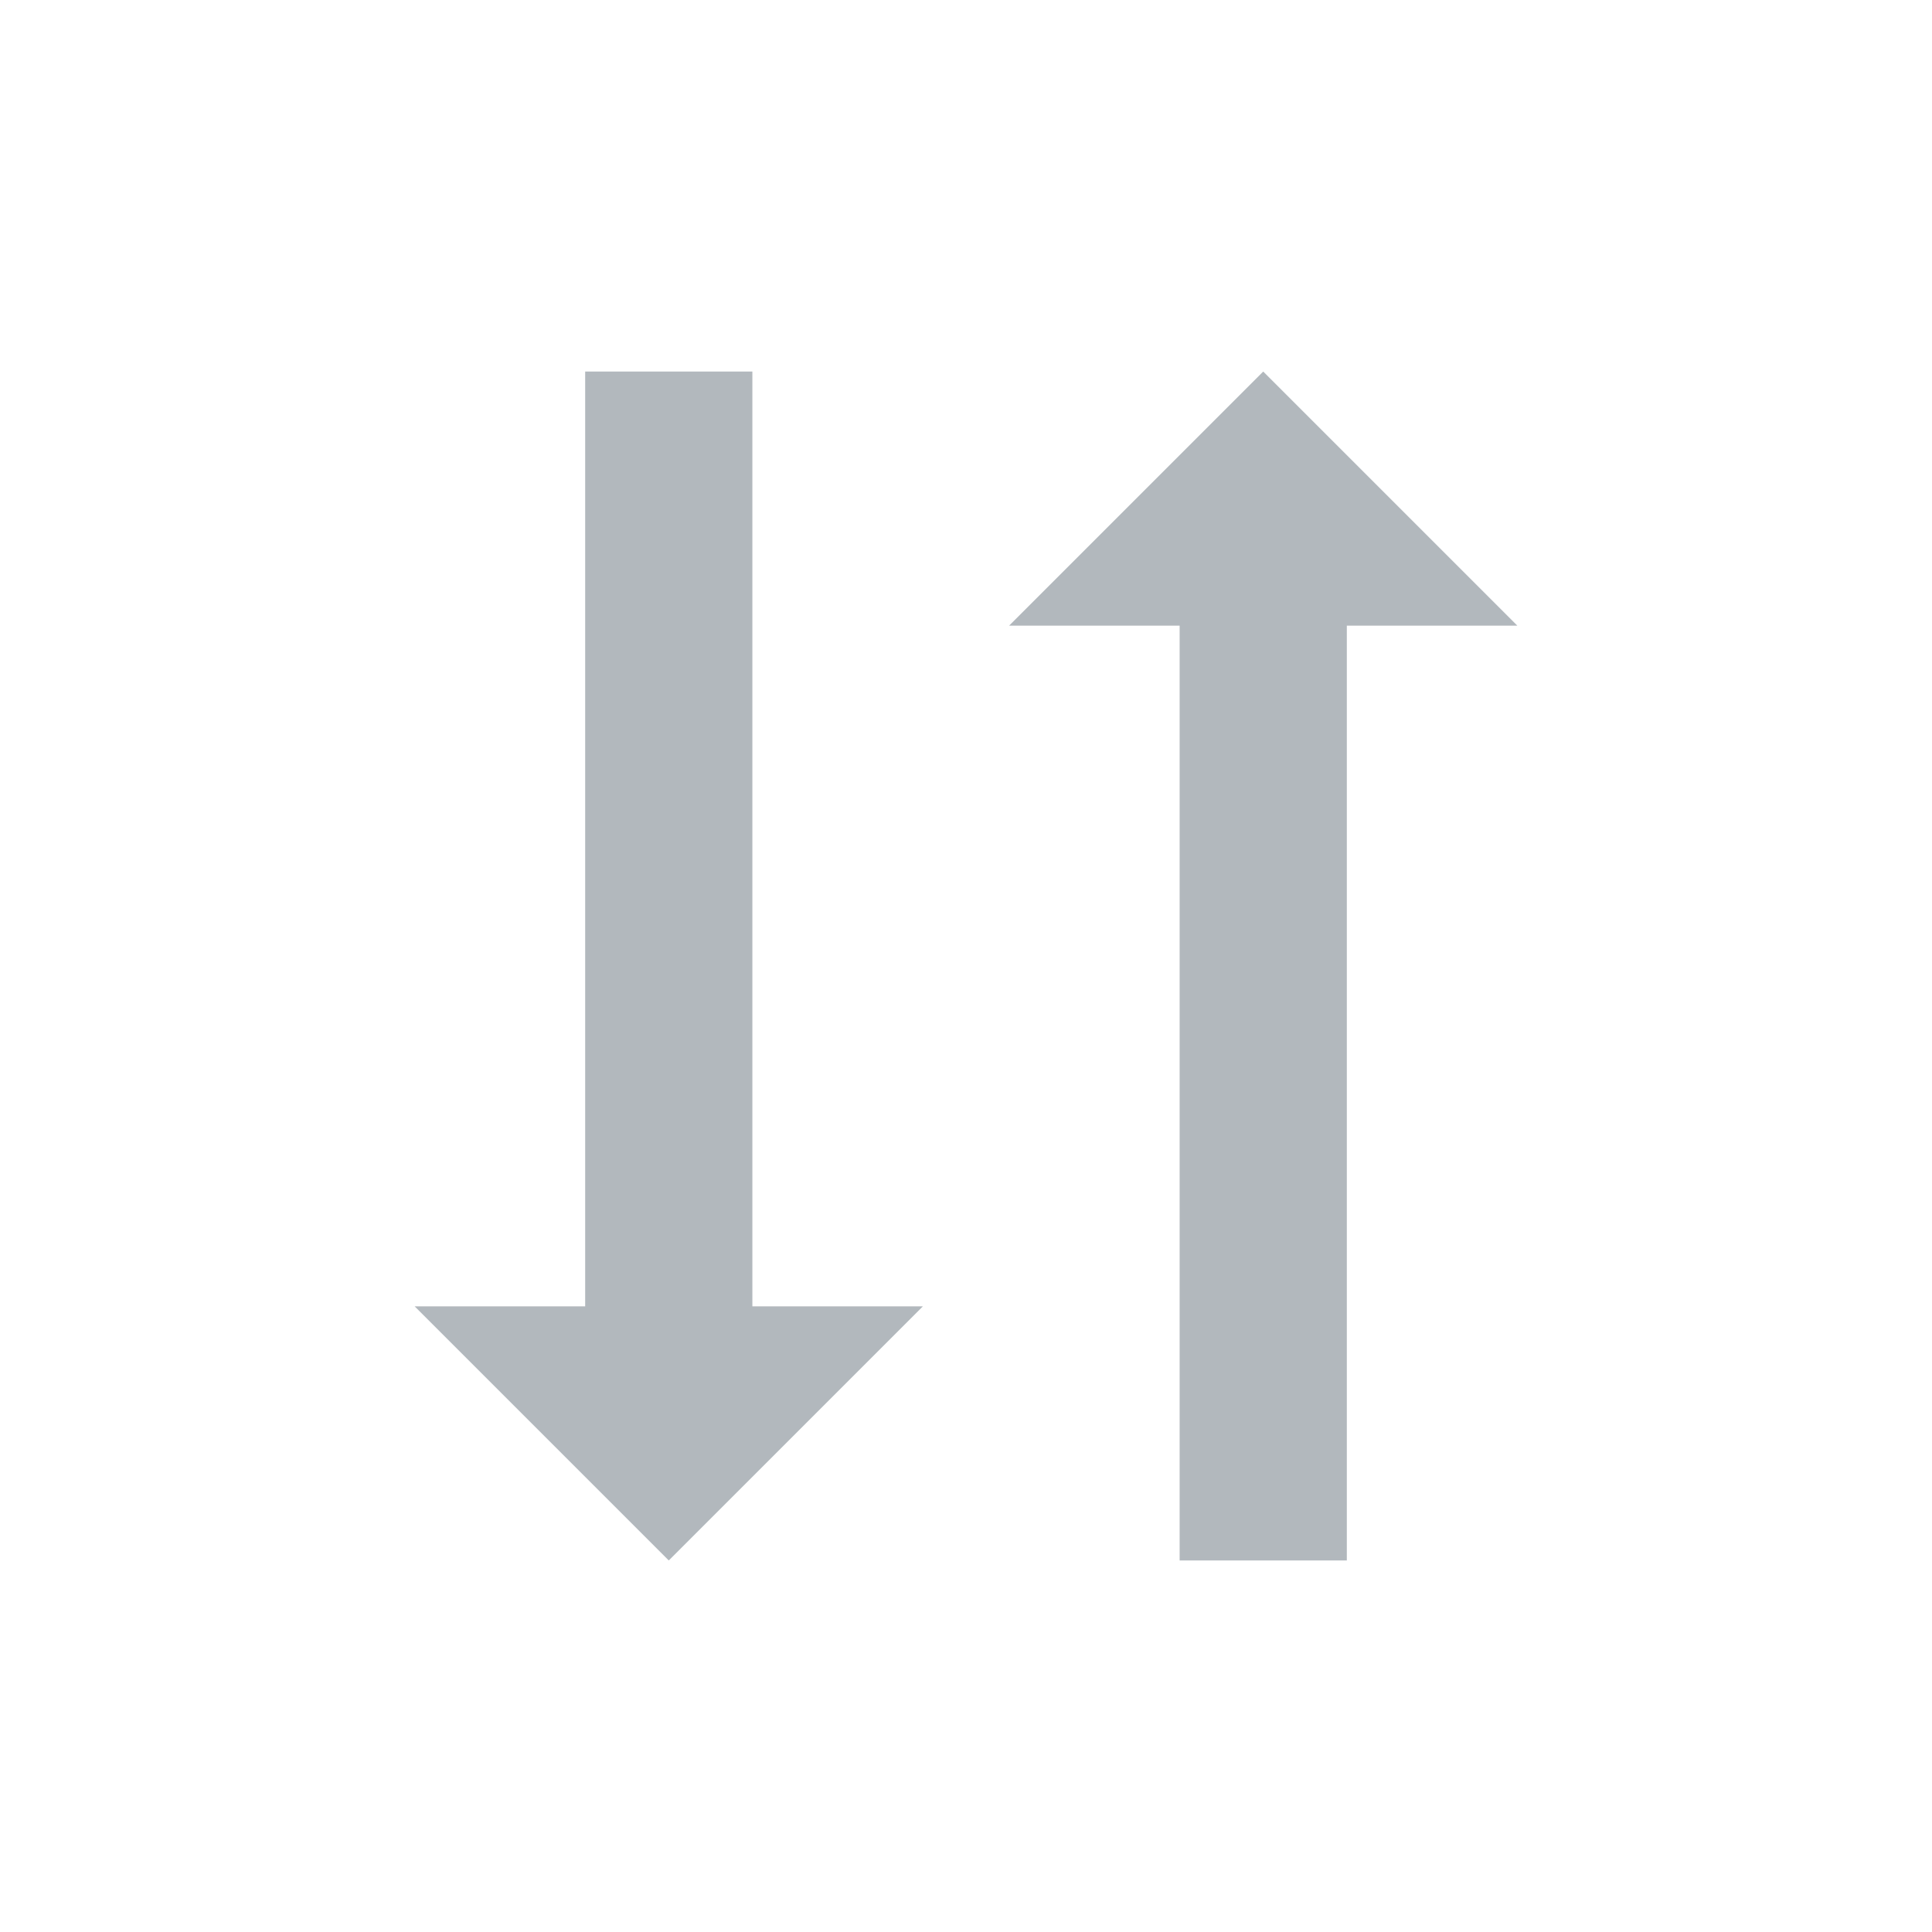
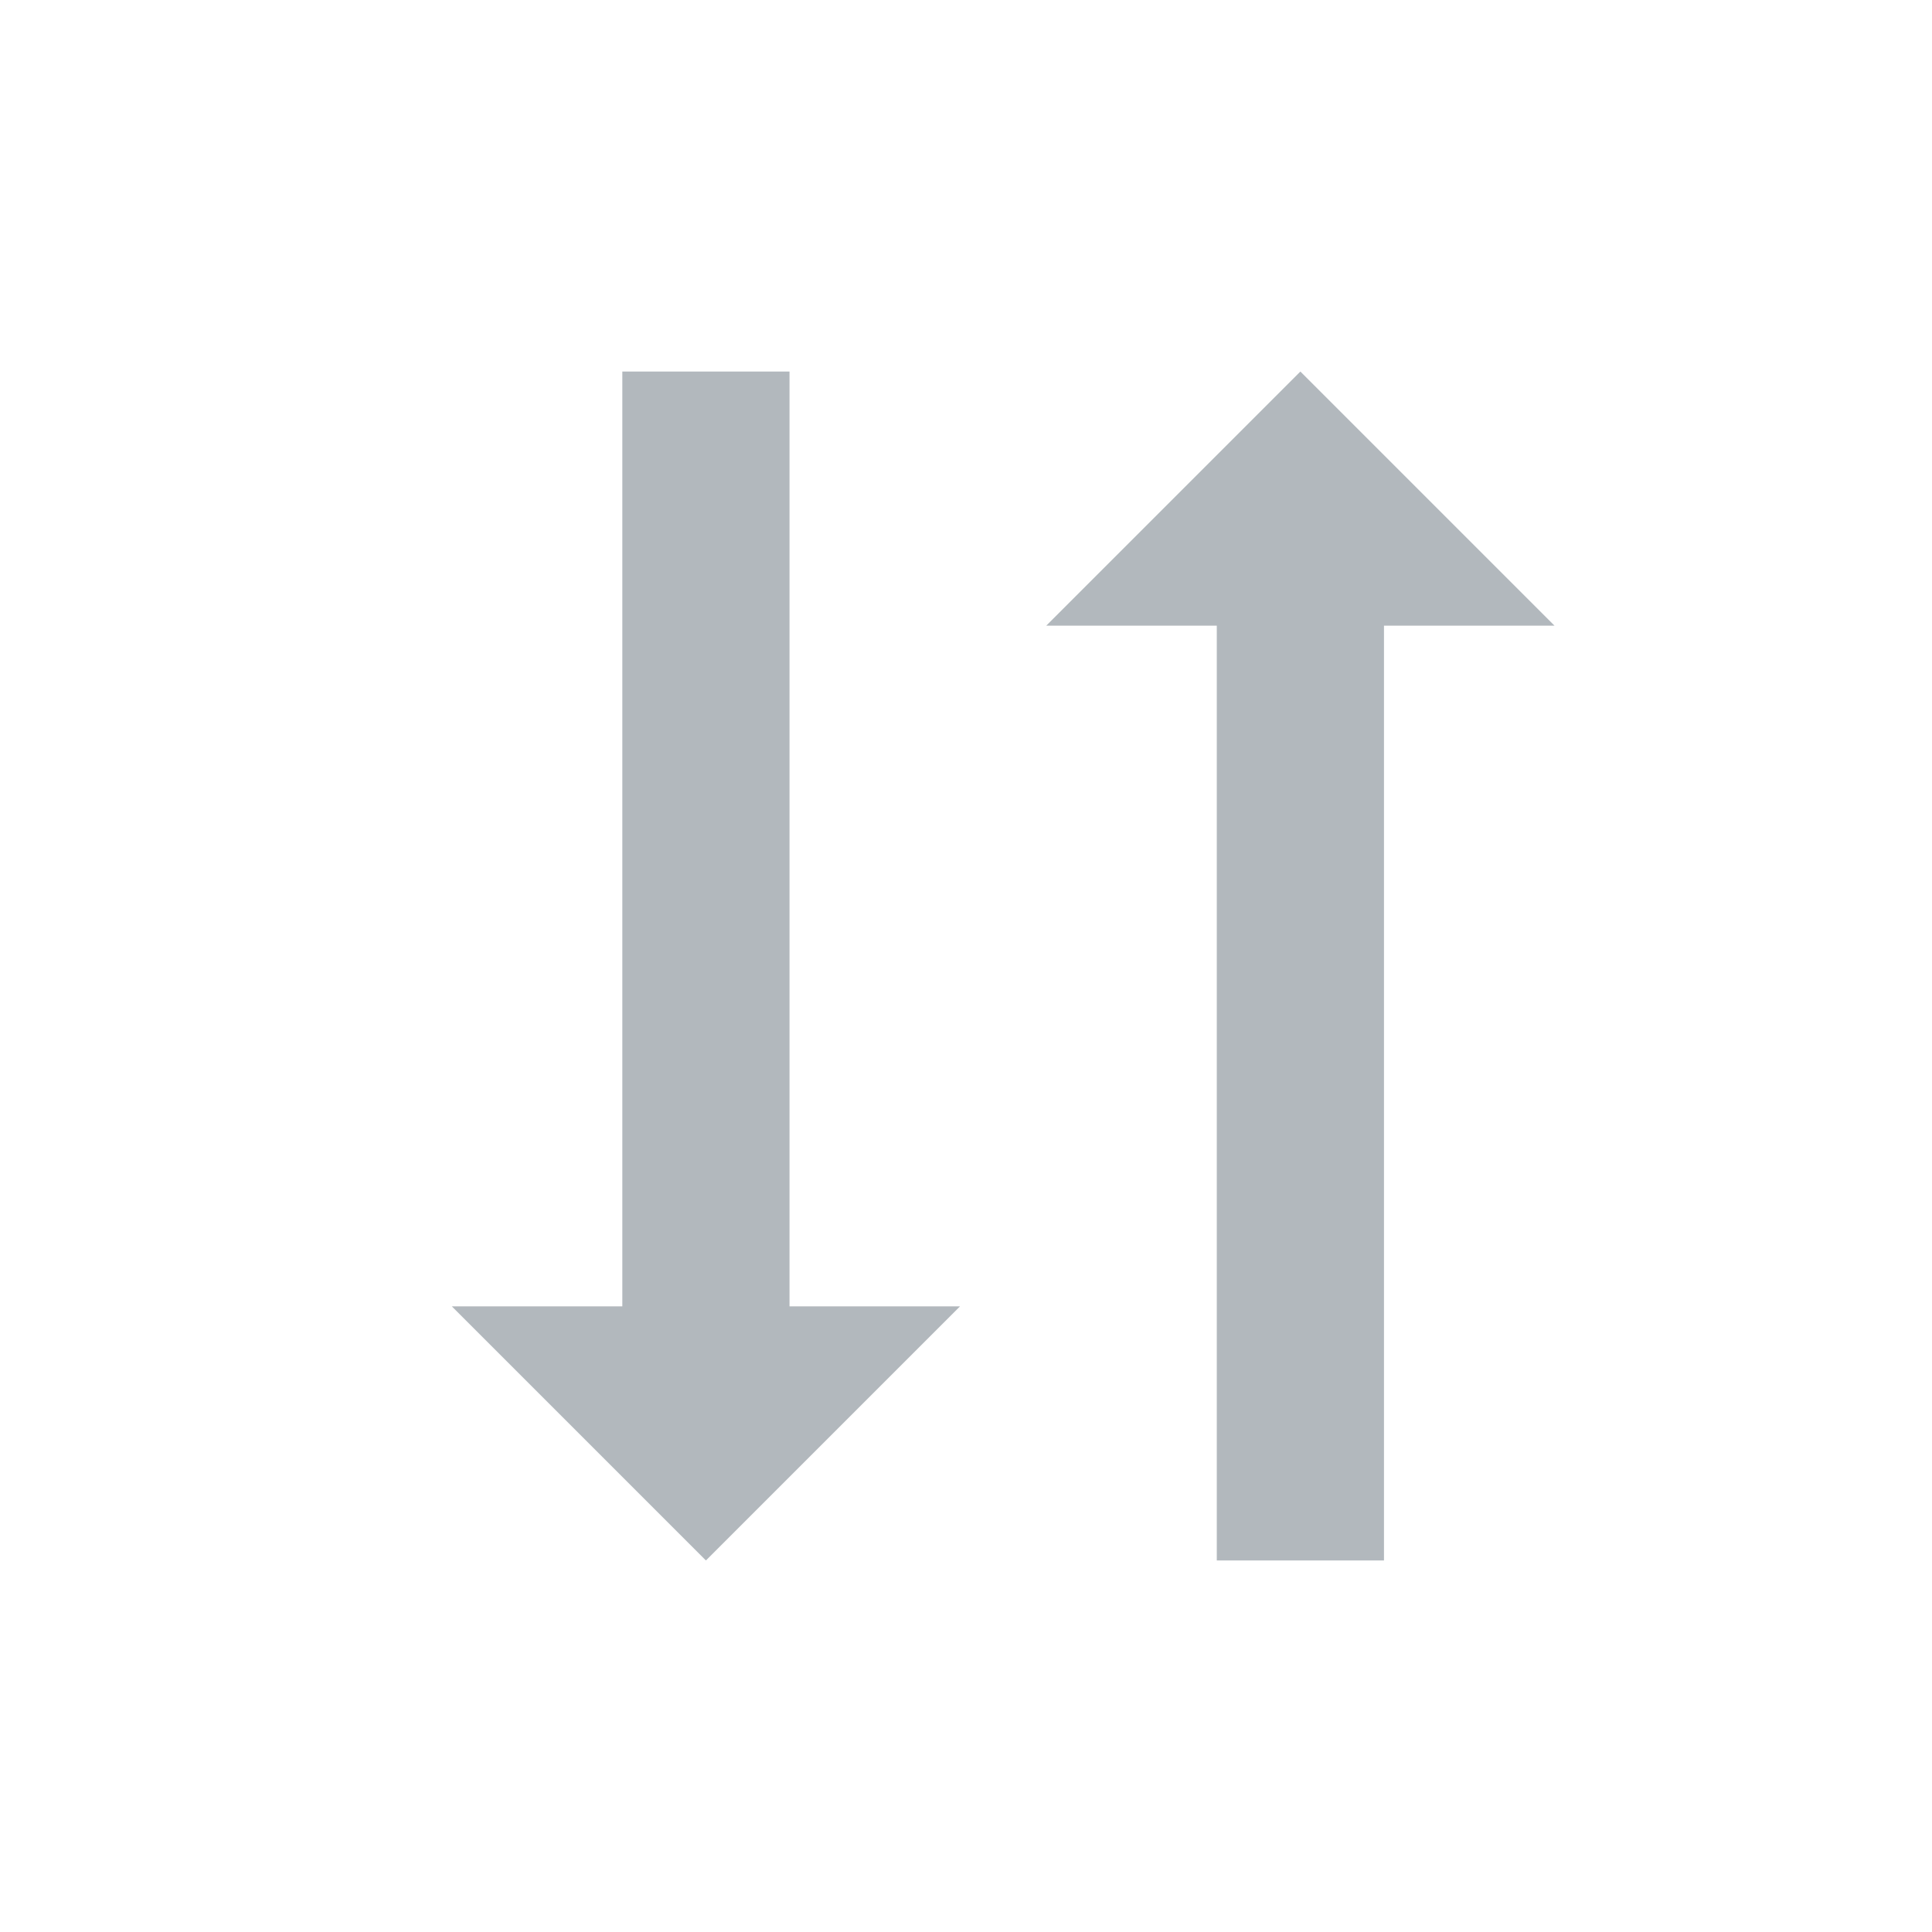
<svg xmlns="http://www.w3.org/2000/svg" viewBox="0 0 26 26">
-   <line x1="9" y1="5" x2="9" y2="18.04" style="fill:none;stroke:#b2b8bd;stroke-miterlimit:10;stroke-width:2.25px" />
-   <polygon points="12.42 17.58 5.58 17.58 9 21 12.42 17.58" style="fill:#b2b8bd" />
-   <line x1="17" y1="21" x2="17" y2="7.96" style="fill:none;stroke:#b2b8bd;stroke-miterlimit:10;stroke-width:2.25px" />
-   <polygon points="13.58 8.42 20.42 8.42 17 5 13.58 8.42" style="fill:#b2b8bd" />
+   <line x1="9.5" y1="5" x2="9.5" y2="18.04" style="fill:none;stroke:#b2b8bd;stroke-miterlimit:10;stroke-width:2.25px" />
+   <polygon points="12.92 17.58 6.08 17.58 9.5 21 12.92 17.58" style="fill:#b2b8bd" />
+   <line x1="17.5" y1="21" x2="17.5" y2="7.96" style="fill:none;stroke:#b2b8bd;stroke-miterlimit:10;stroke-width:2.25px" />
+   <polygon points="14.08 8.42 20.92 8.42 17.5 5 14.08 8.42" style="fill:#b2b8bd" />
</svg>
